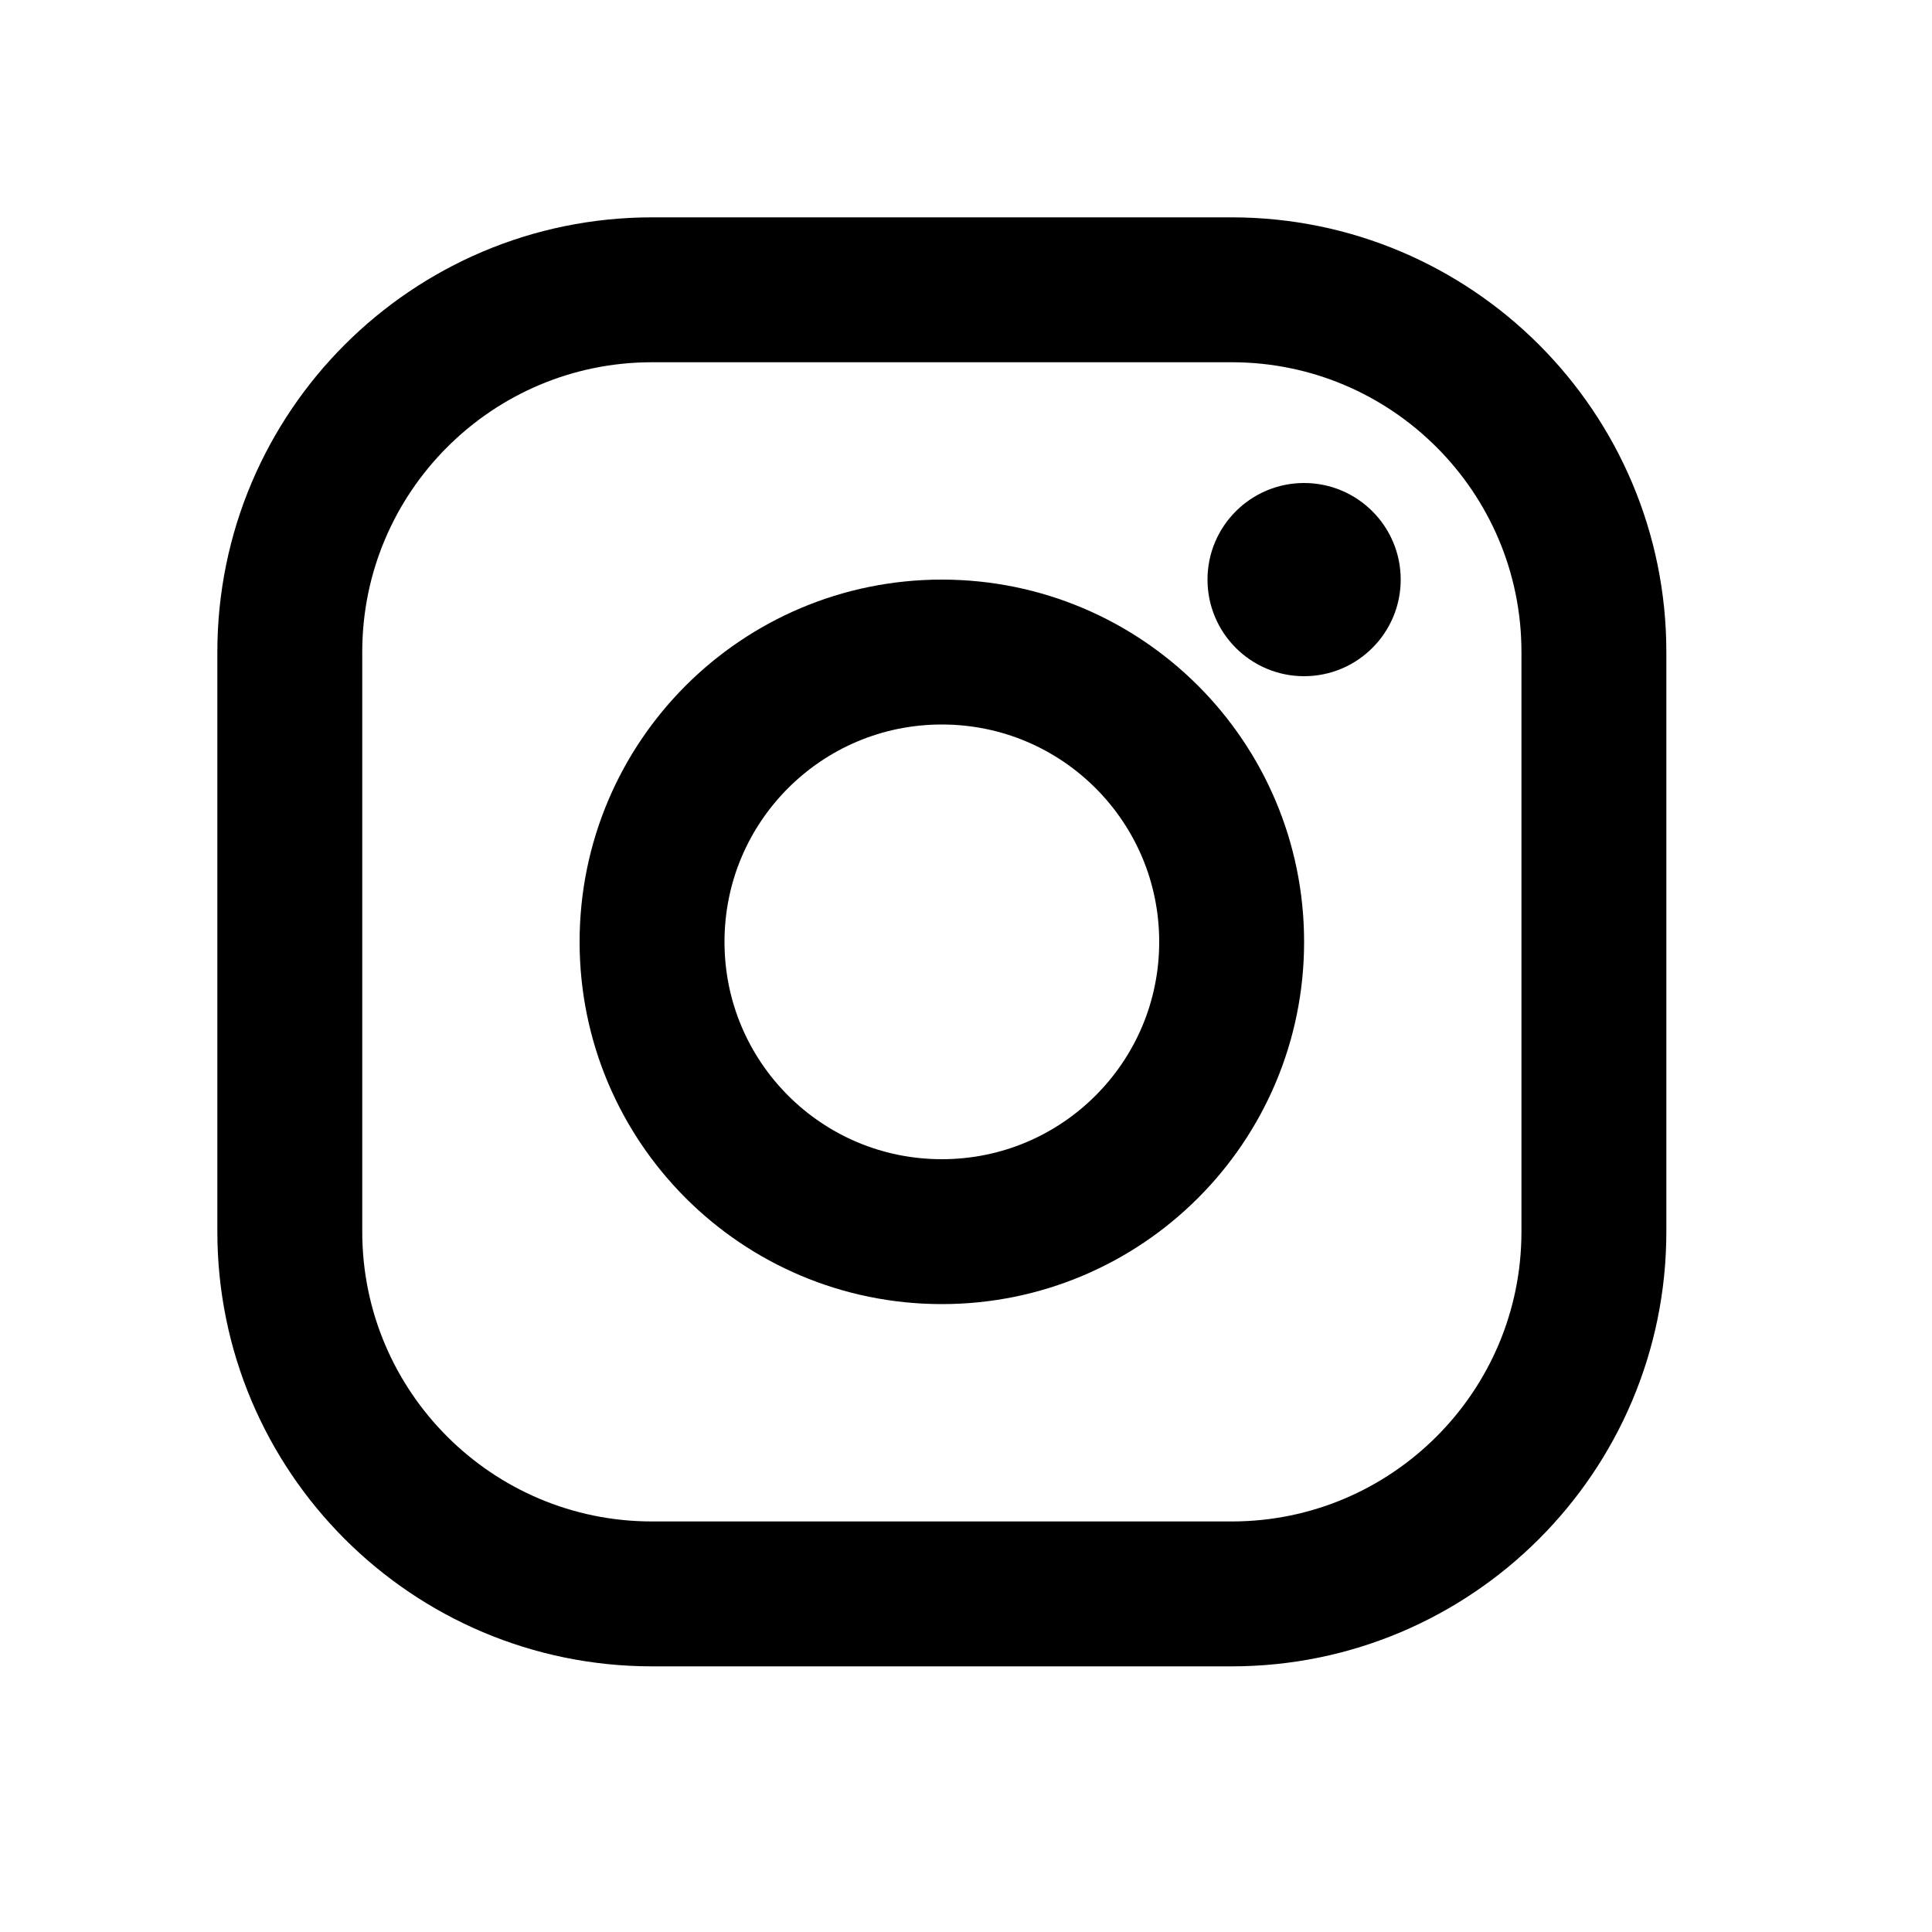
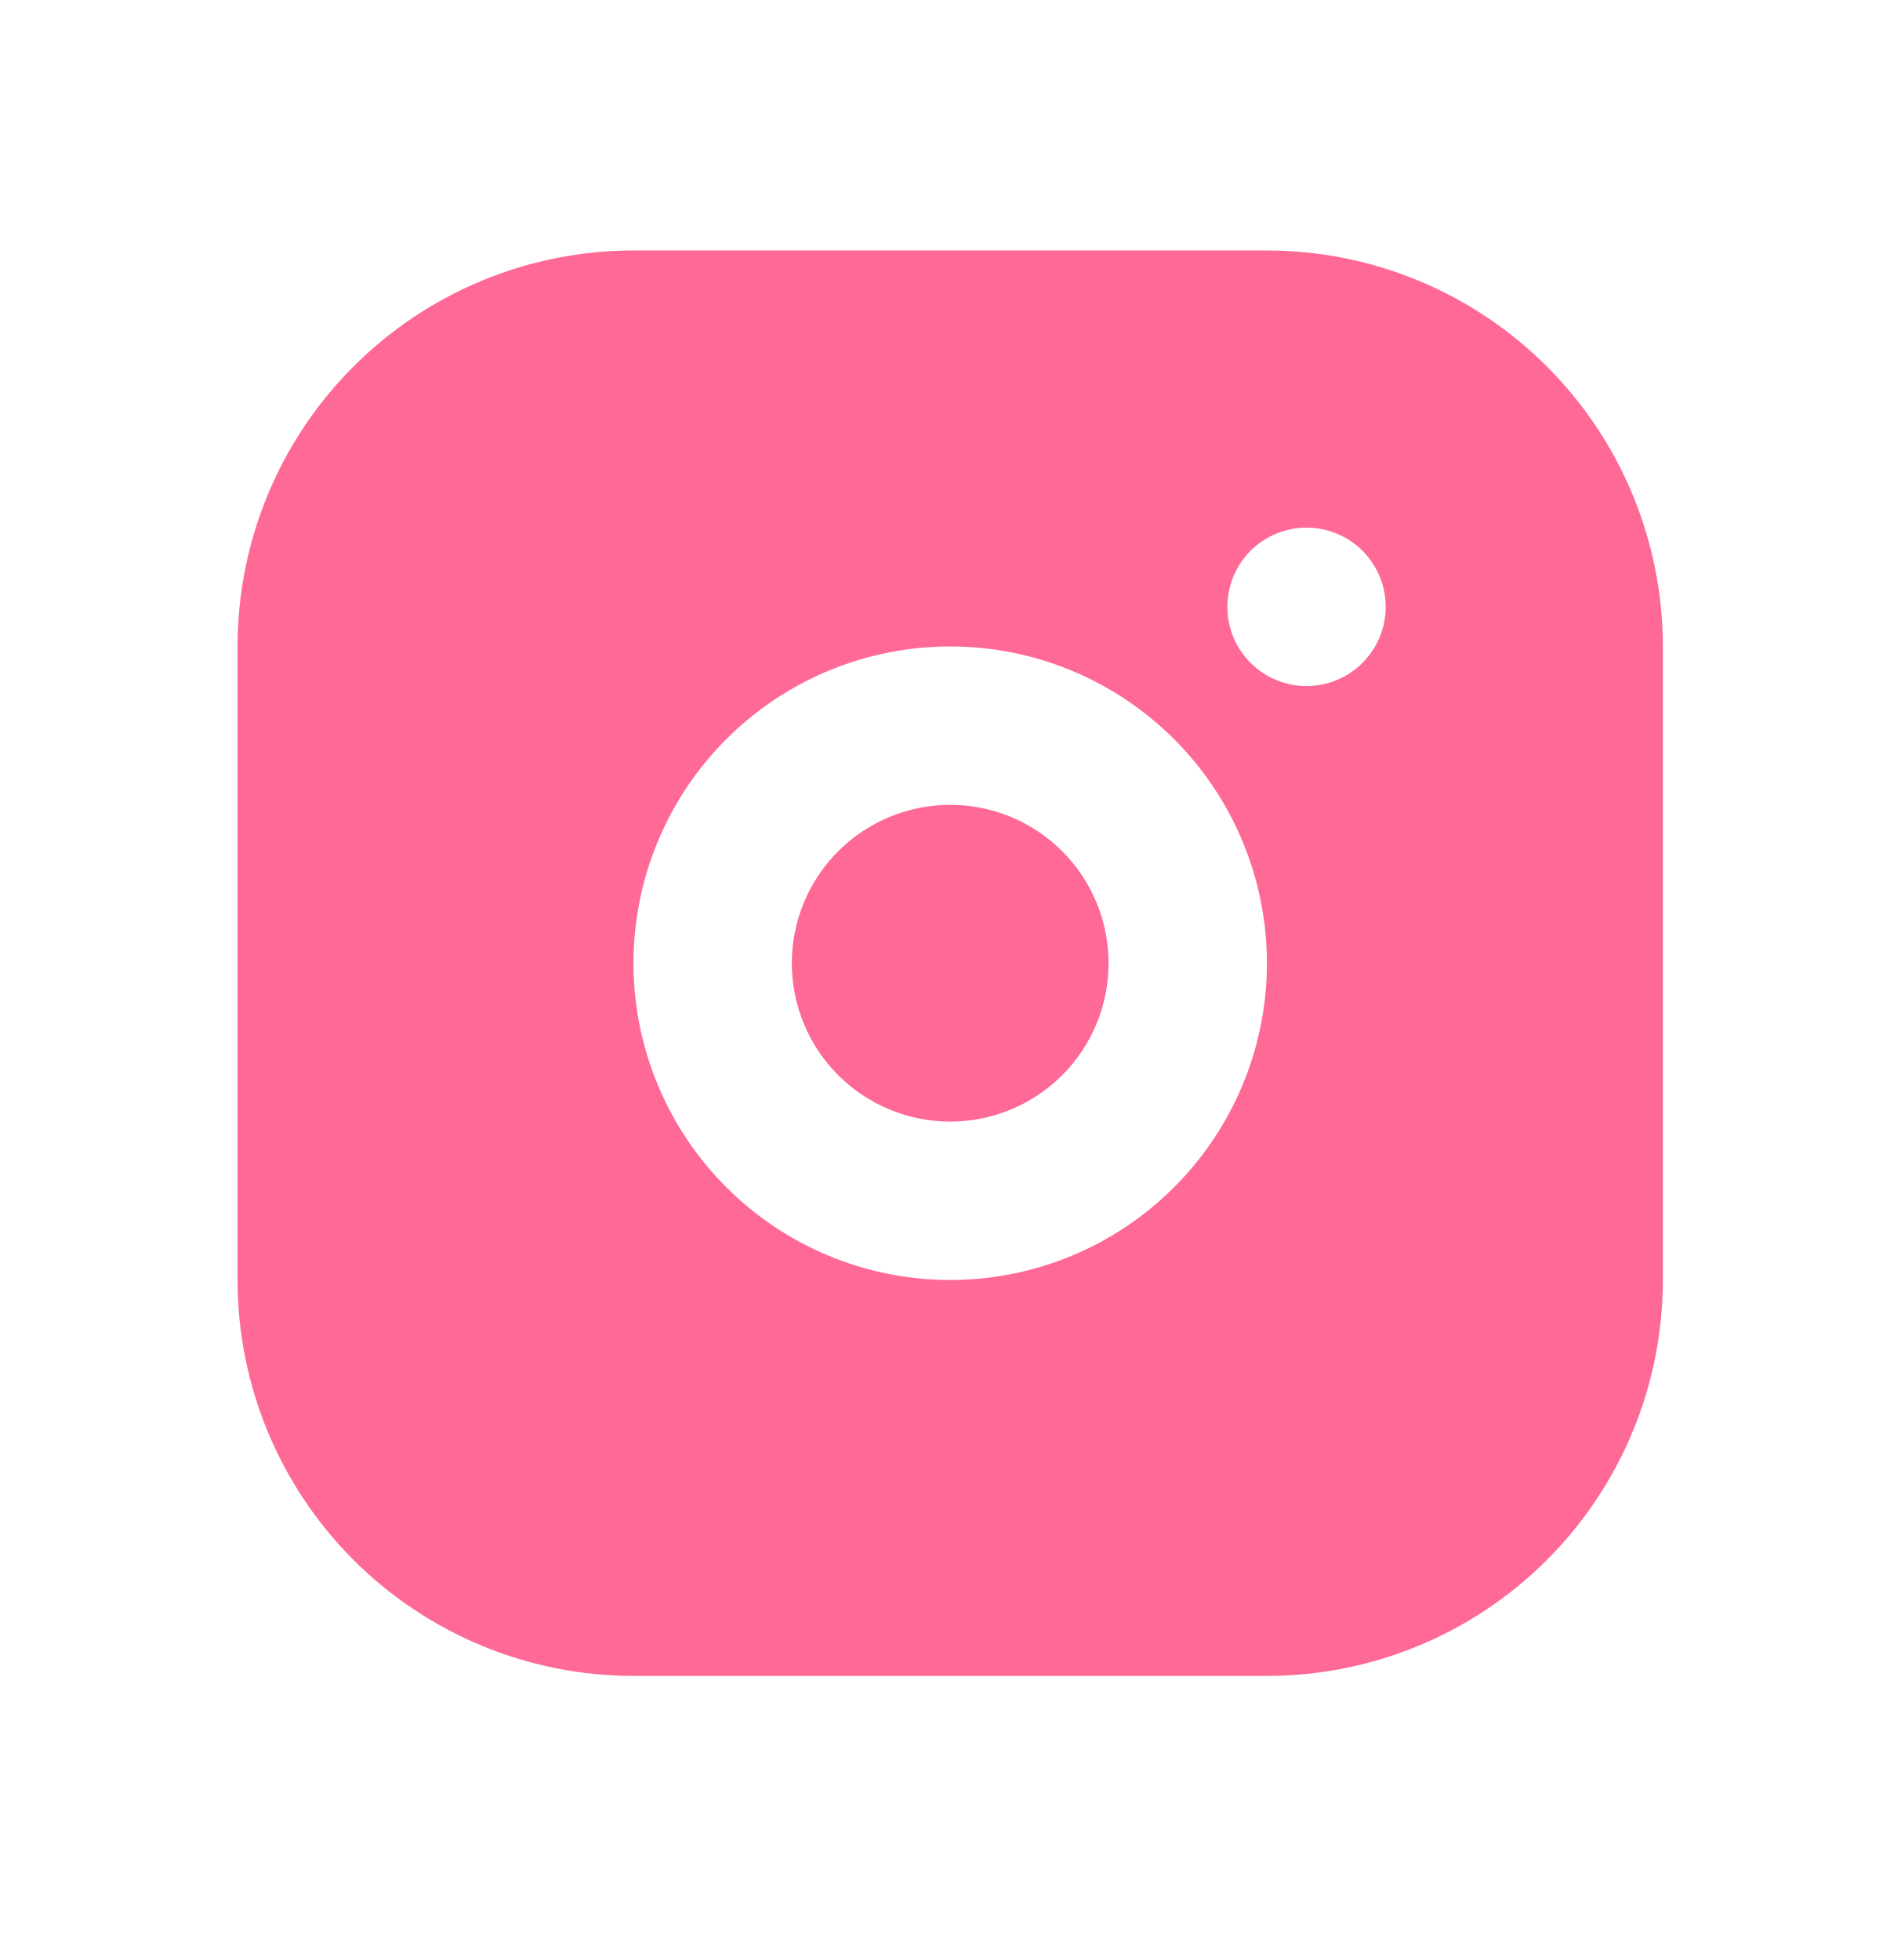
- <svg xmlns="http://www.w3.org/2000/svg" width="20" height="20" viewBox="0 0 20 20" fill="none">
-   <path d="M13.5 7C14.052 7 14.5 6.552 14.5 6C14.5 5.448 14.052 5 13.5 5C12.948 5 12.5 5.448 12.5 6C12.5 6.552 12.948 7 13.5 7Z" fill="currentColor" />
-   <path d="M12.75 3C14.82 3 16.5 4.68 16.5 6.75V12.75C16.5 14.82 14.82 16.5 12.75 16.5H6.75C4.68 16.5 3 14.82 3 12.75V6.75C3 4.68 4.68 3 6.75 3H9.75H12.75Z" stroke="currentColor" stroke-width="1.5" stroke-linecap="round" stroke-linejoin="round" />
-   <path d="M9.75 6.75C11.407 6.75 12.75 8.092 12.75 9.75C12.75 11.408 11.407 12.75 9.75 12.75C8.092 12.75 6.75 11.408 6.75 9.75C6.75 8.092 8.092 6.75 9.75 6.75Z" stroke="currentColor" stroke-width="1.5" stroke-linecap="round" stroke-linejoin="round" />
+ <svg xmlns="http://www.w3.org/2000/svg" width="32" height="33" viewBox="0 0 32 33" fill="none">
+   <path d="M21.333 4.217C23.101 4.217 24.797 4.92 26.047 6.17C27.298 7.42 28 9.116 28 10.884V21.551C28 23.319 27.298 25.014 26.047 26.265C24.797 27.515 23.101 28.217 21.333 28.217H10.667C8.899 28.217 7.203 27.515 5.953 26.265C4.702 25.014 4 23.319 4 21.551V10.884C4 9.116 4.702 7.42 5.953 6.17C7.203 4.92 8.899 4.217 10.667 4.217H21.333ZM16 10.884C14.585 10.884 13.229 11.446 12.229 12.446C11.229 13.446 10.667 14.803 10.667 16.217C10.667 17.632 11.229 18.988 12.229 19.988C13.229 20.989 14.585 21.551 16 21.551C17.415 21.551 18.771 20.989 19.771 19.988C20.771 18.988 21.333 17.632 21.333 16.217C21.333 14.803 20.771 13.446 19.771 12.446C18.771 11.446 17.415 10.884 16 10.884ZM16 13.551C16.707 13.551 17.386 13.832 17.886 14.332C18.386 14.832 18.667 15.51 18.667 16.217C18.667 16.924 18.386 17.603 17.886 18.103C17.386 18.603 16.707 18.884 16 18.884C15.293 18.884 14.614 18.603 14.114 18.103C13.614 17.603 13.333 16.924 13.333 16.217C13.333 15.51 13.614 14.832 14.114 14.332C14.614 13.832 15.293 13.551 16 13.551ZM22 8.884C21.646 8.884 21.307 9.024 21.057 9.274C20.807 9.525 20.667 9.864 20.667 10.217C20.667 10.571 20.807 10.91 21.057 11.16C21.307 11.41 21.646 11.551 22 11.551C22.354 11.551 22.693 11.41 22.943 11.16C23.193 10.91 23.333 10.571 23.333 10.217C23.333 9.864 23.193 9.525 22.943 9.274C22.693 9.024 22.354 8.884 22 8.884Z" fill="#FF6996" />
</svg>
